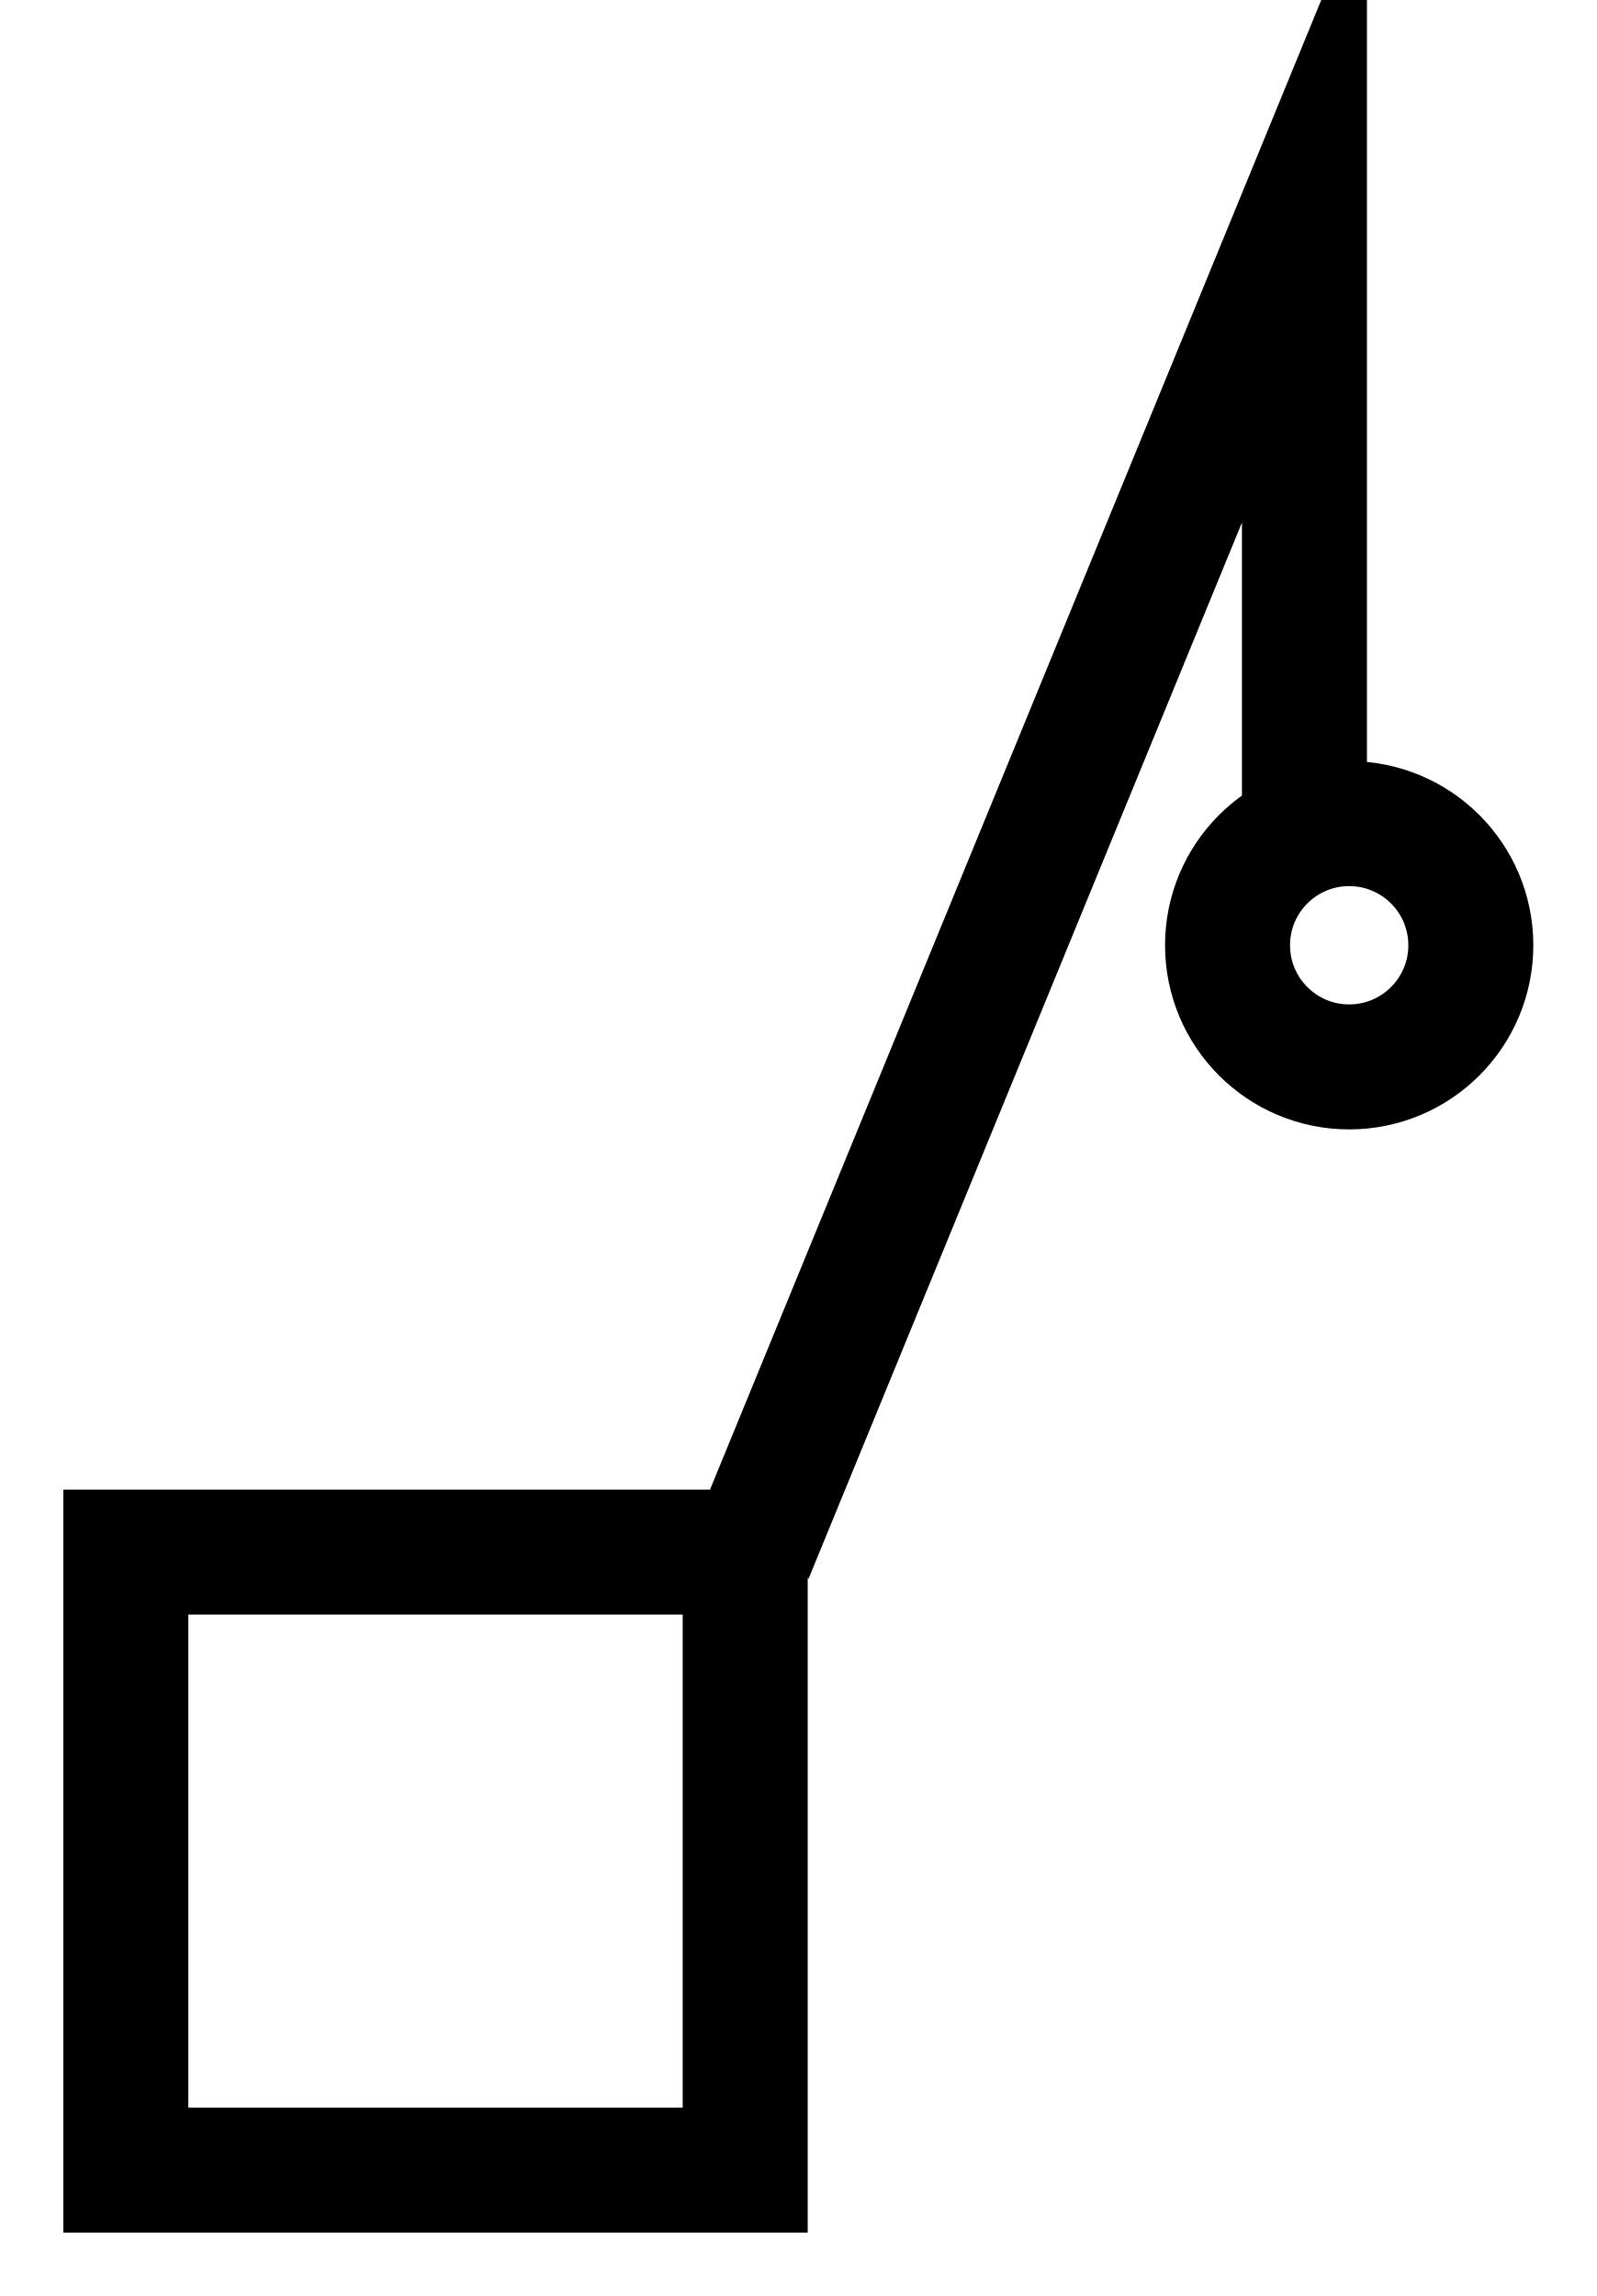
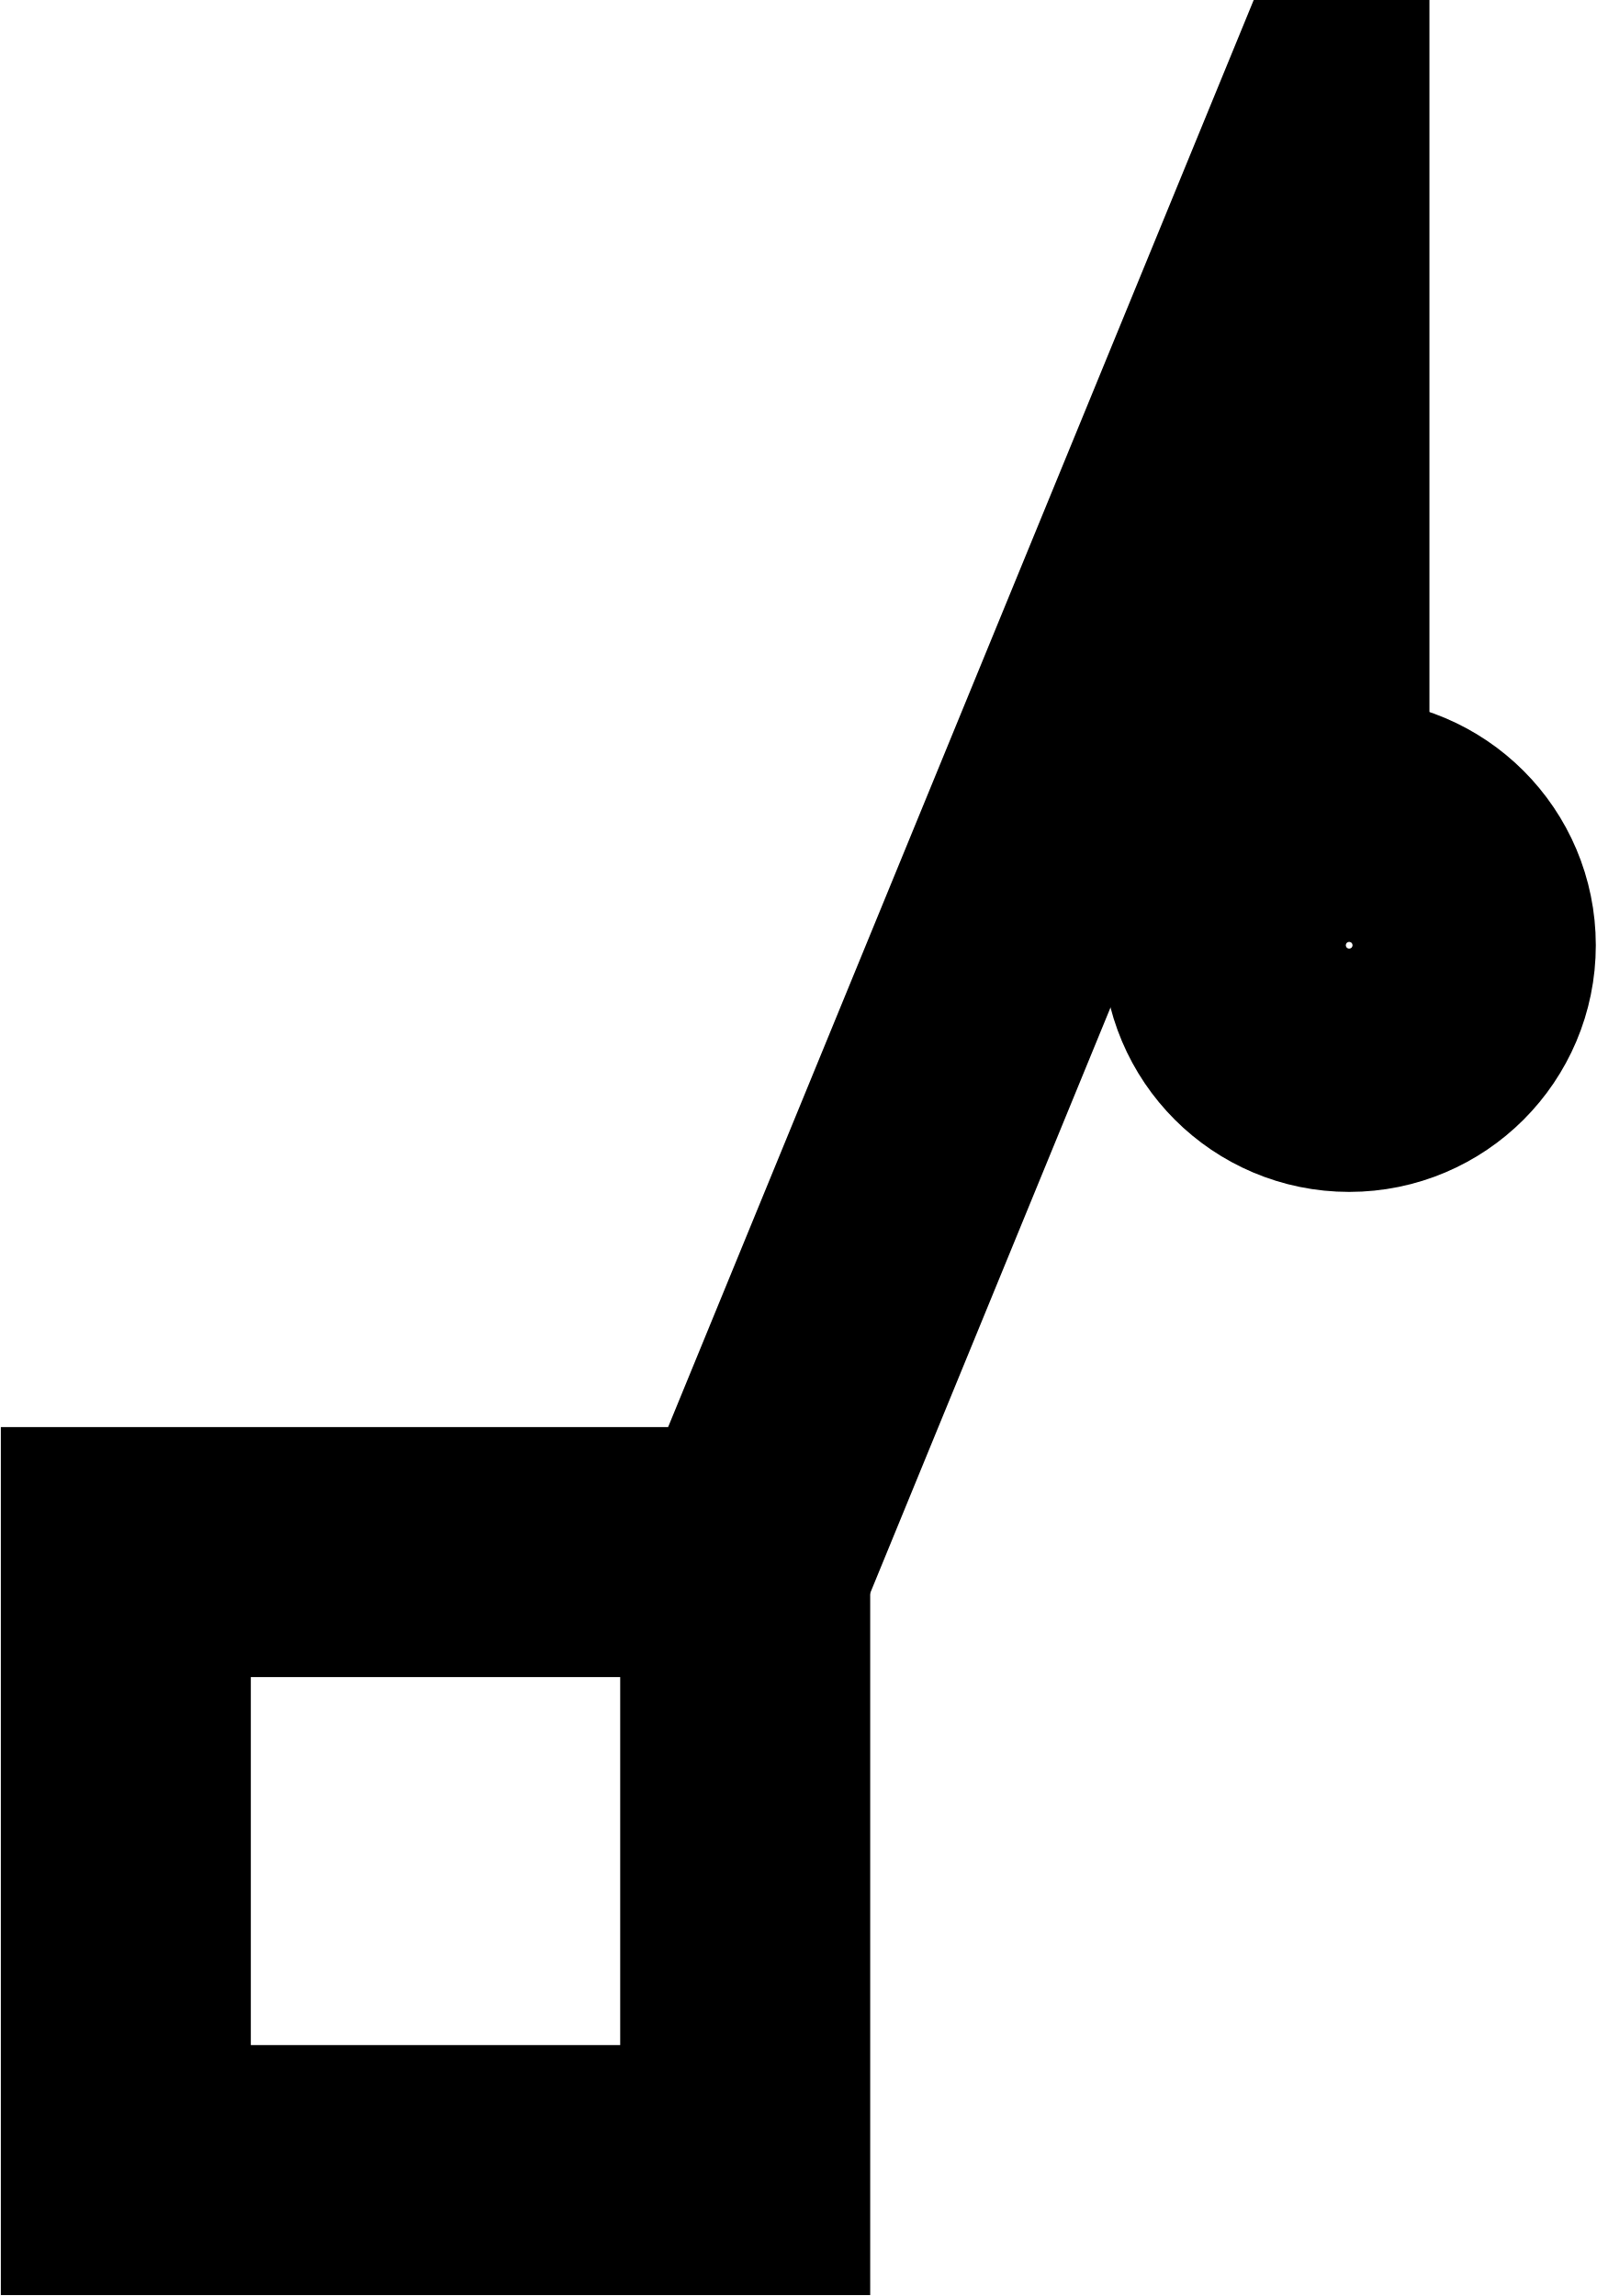
<svg xmlns="http://www.w3.org/2000/svg" width="63.23mm" height="90.92mm" viewBox="-76 -76 1142 1642" xml:space="preserve" overflow="hidden">
  <g transform="translate(-1343 -343)">
-     <rect x="1357" y="1377" width="443" height="442" stroke="#000000" stroke-width="4.95mm" vector-effect="non-scaling-stroke" stroke-miterlimit="8" fill="none" />
-     <path d="M1804 1379 2200 414 2200 860.23" stroke="#000000" stroke-width="4.95mm" vector-effect="non-scaling-stroke" stroke-miterlimit="8" fill="none" fill-rule="evenodd" />
-     <path d="M2145 943C2145 894.951 2183.95 856 2232 856 2280.05 856 2319 894.951 2319 943 2319 991.049 2280.05 1030 2232 1030 2183.95 1030 2145 991.049 2145 943Z" stroke="#000000" stroke-width="4.95mm" vector-effect="non-scaling-stroke" stroke-miterlimit="8" fill="none" fill-rule="evenodd" />
+     <rect x="1357" y="1377" width="443" height="442" stroke="#000000" stroke-width="9.9mm" vector-effect="non-scaling-stroke" stroke-miterlimit="8" fill="none" />
+     <path d="M1804 1379 2200 414 2200 860.23" stroke="#000000" stroke-width="9.9mm" vector-effect="non-scaling-stroke" stroke-miterlimit="8" fill="none" fill-rule="evenodd" />
+     <path d="M2145 943C2145 894.951 2183.95 856 2232 856 2280.05 856 2319 894.951 2319 943 2319 991.049 2280.05 1030 2232 1030 2183.95 1030 2145 991.049 2145 943Z" stroke="#000000" stroke-width="9.9mm" vector-effect="non-scaling-stroke" stroke-miterlimit="8" fill="none" fill-rule="evenodd" />
  </g>
</svg>
